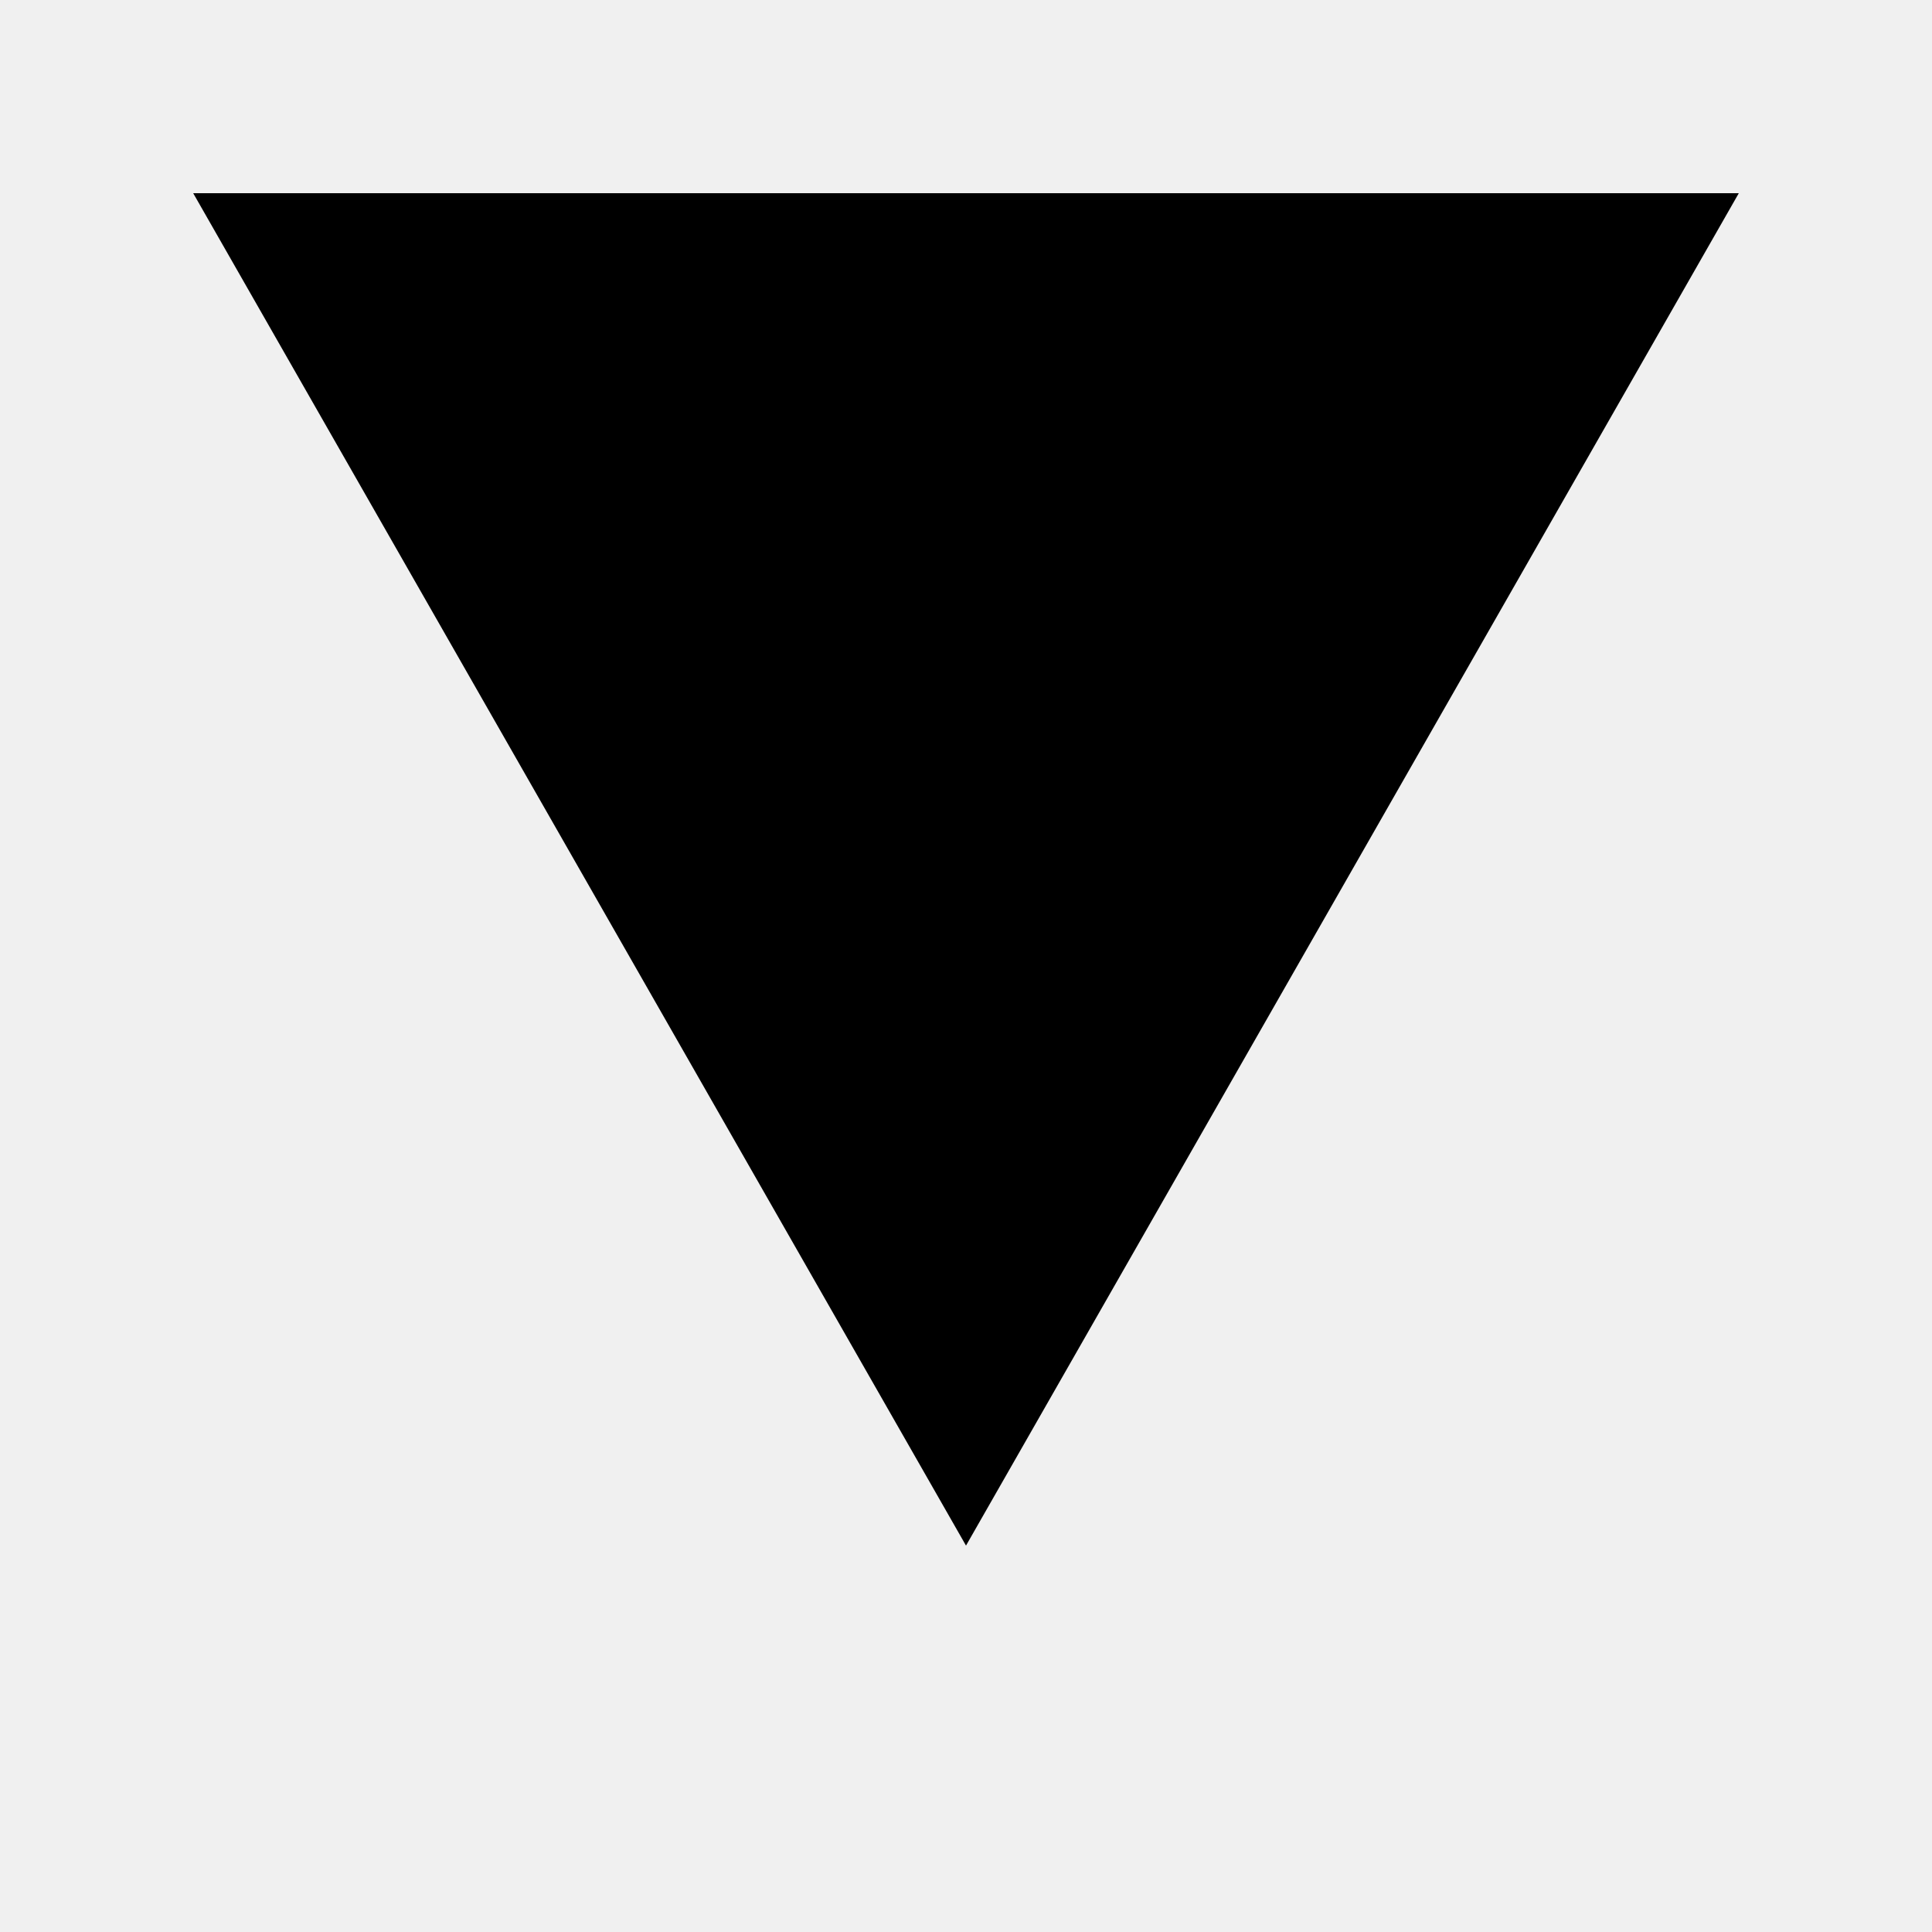
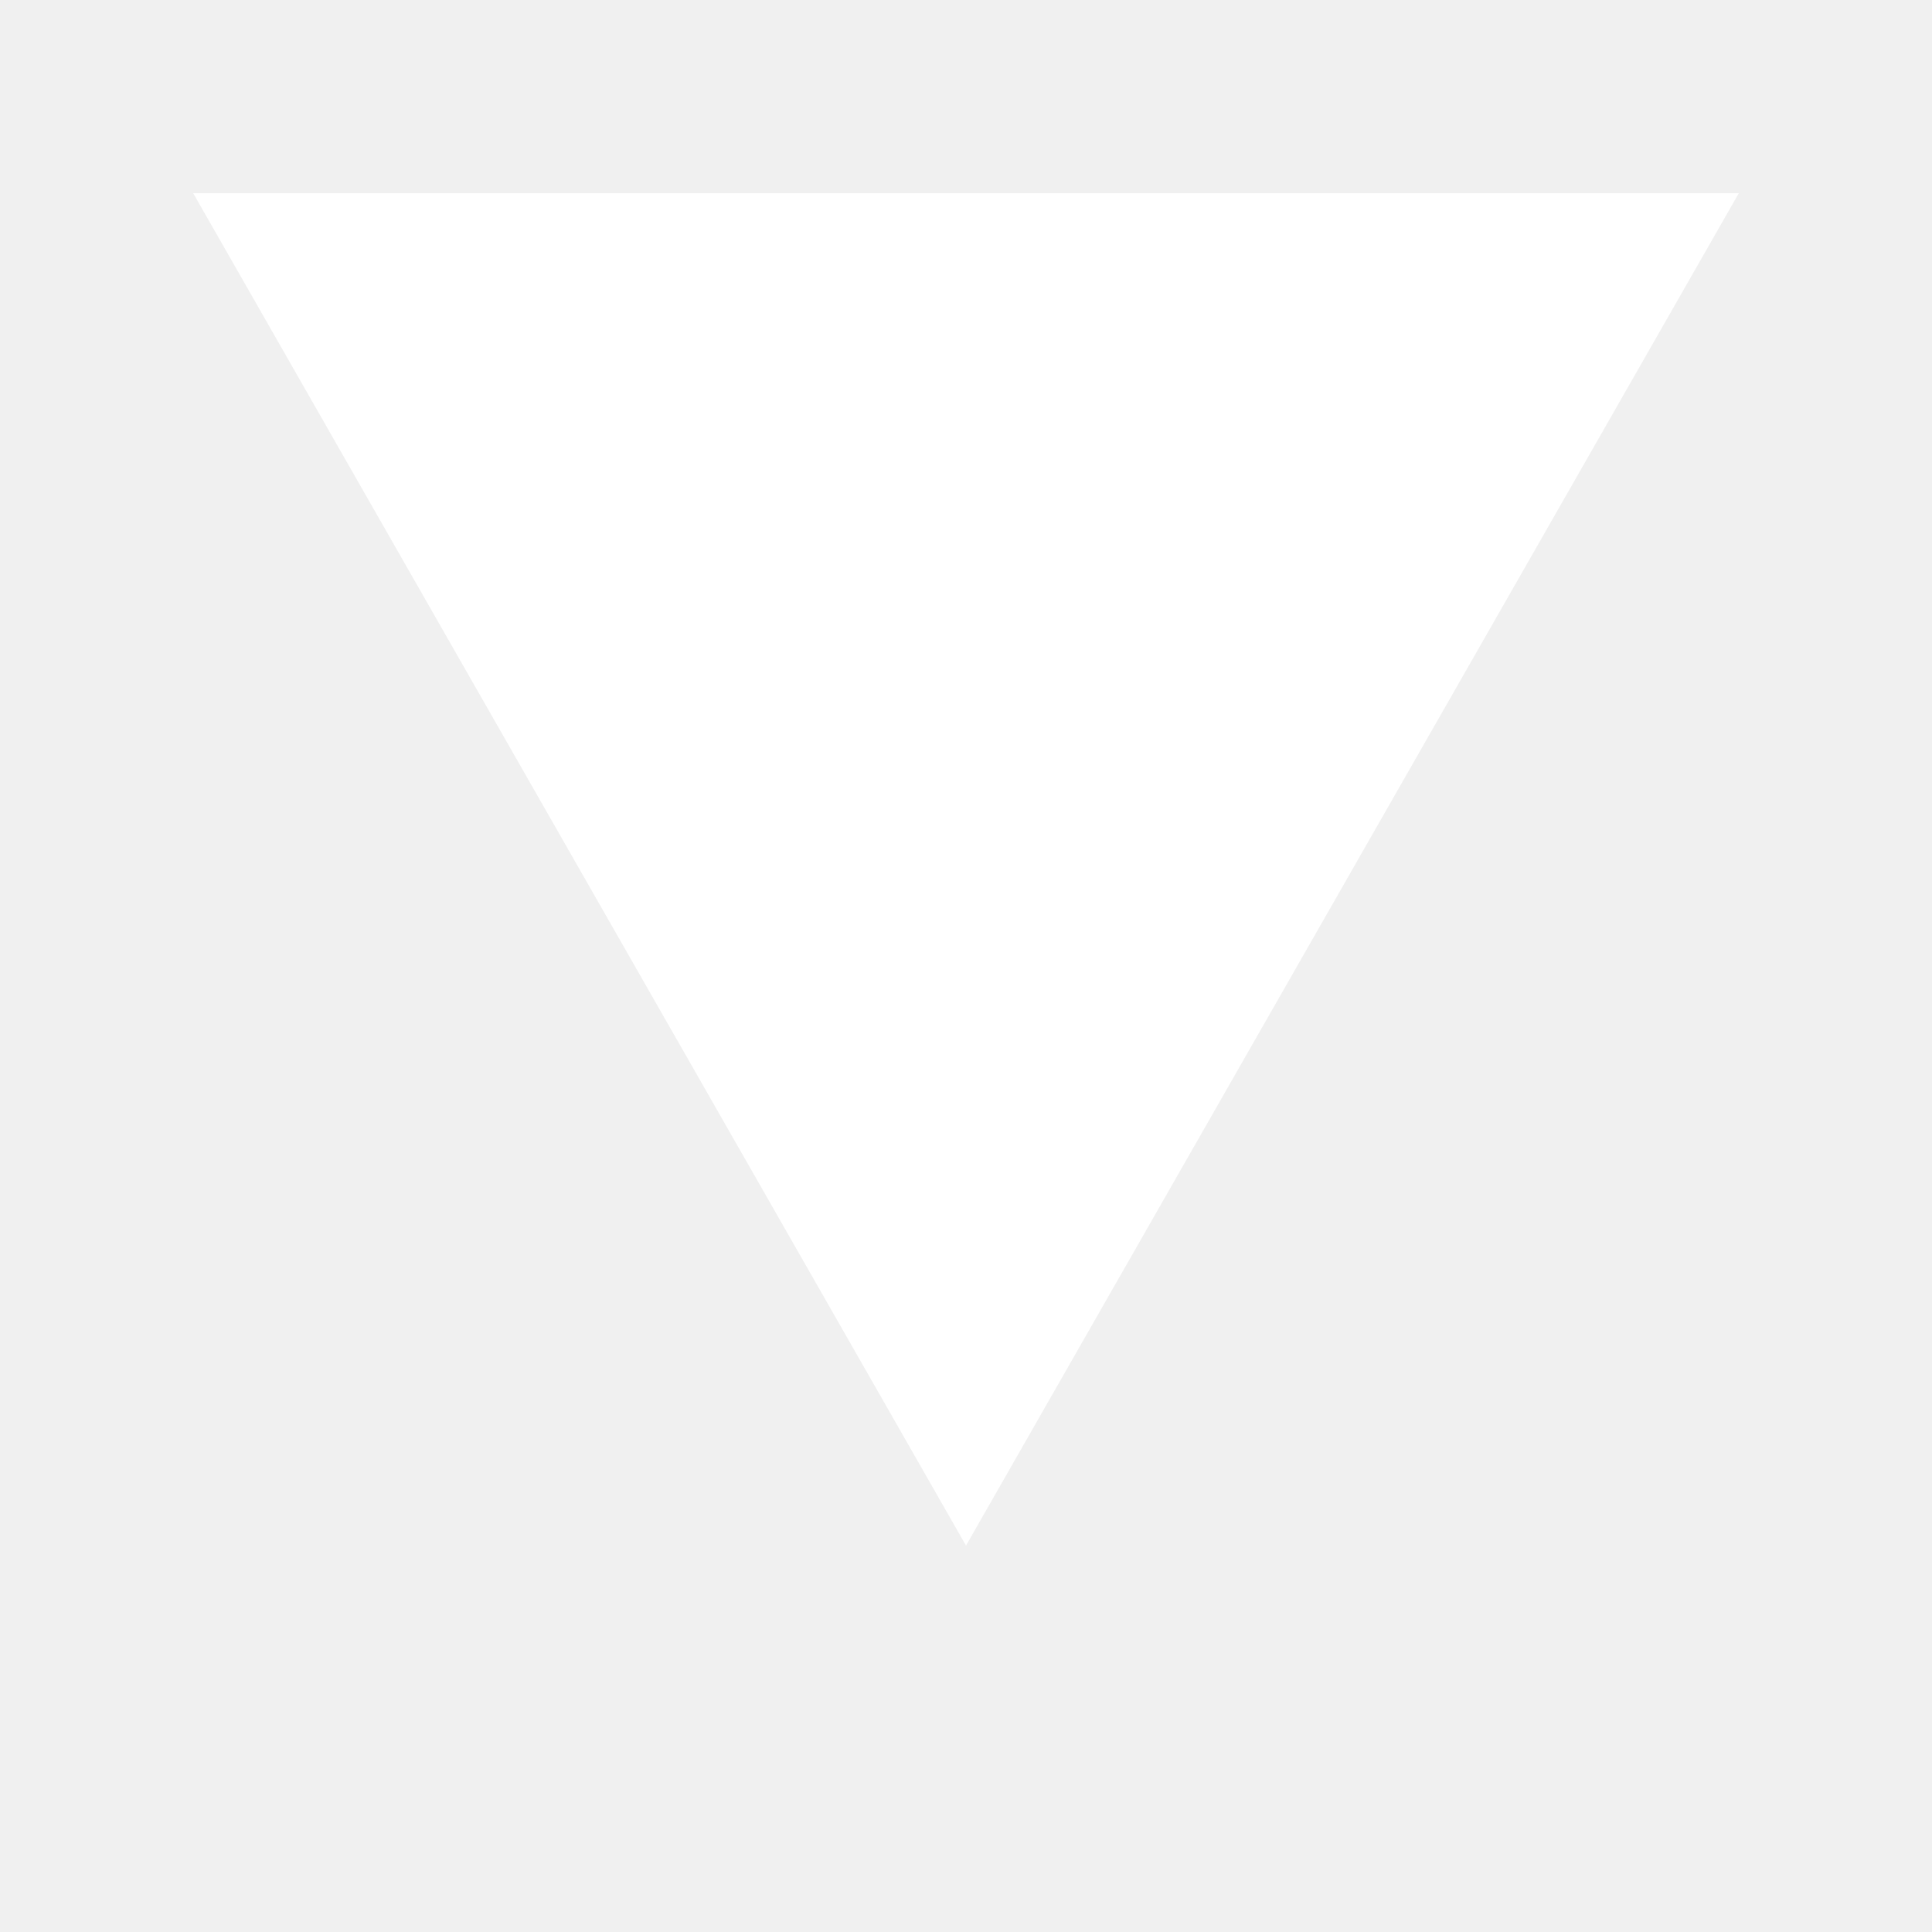
<svg xmlns="http://www.w3.org/2000/svg" version="1.1" id="Layer_1" x="0px" y="0px" width="10px" height="10px" viewBox="0 0 10 10" style="enable-background:new 0 0 10 10;" xml:space="preserve">
-   <polygon points="5,8 1,1 9,1 " />
+   <polygon fill="#fff" points="5,8 1,1 9,1 " />
</svg>
